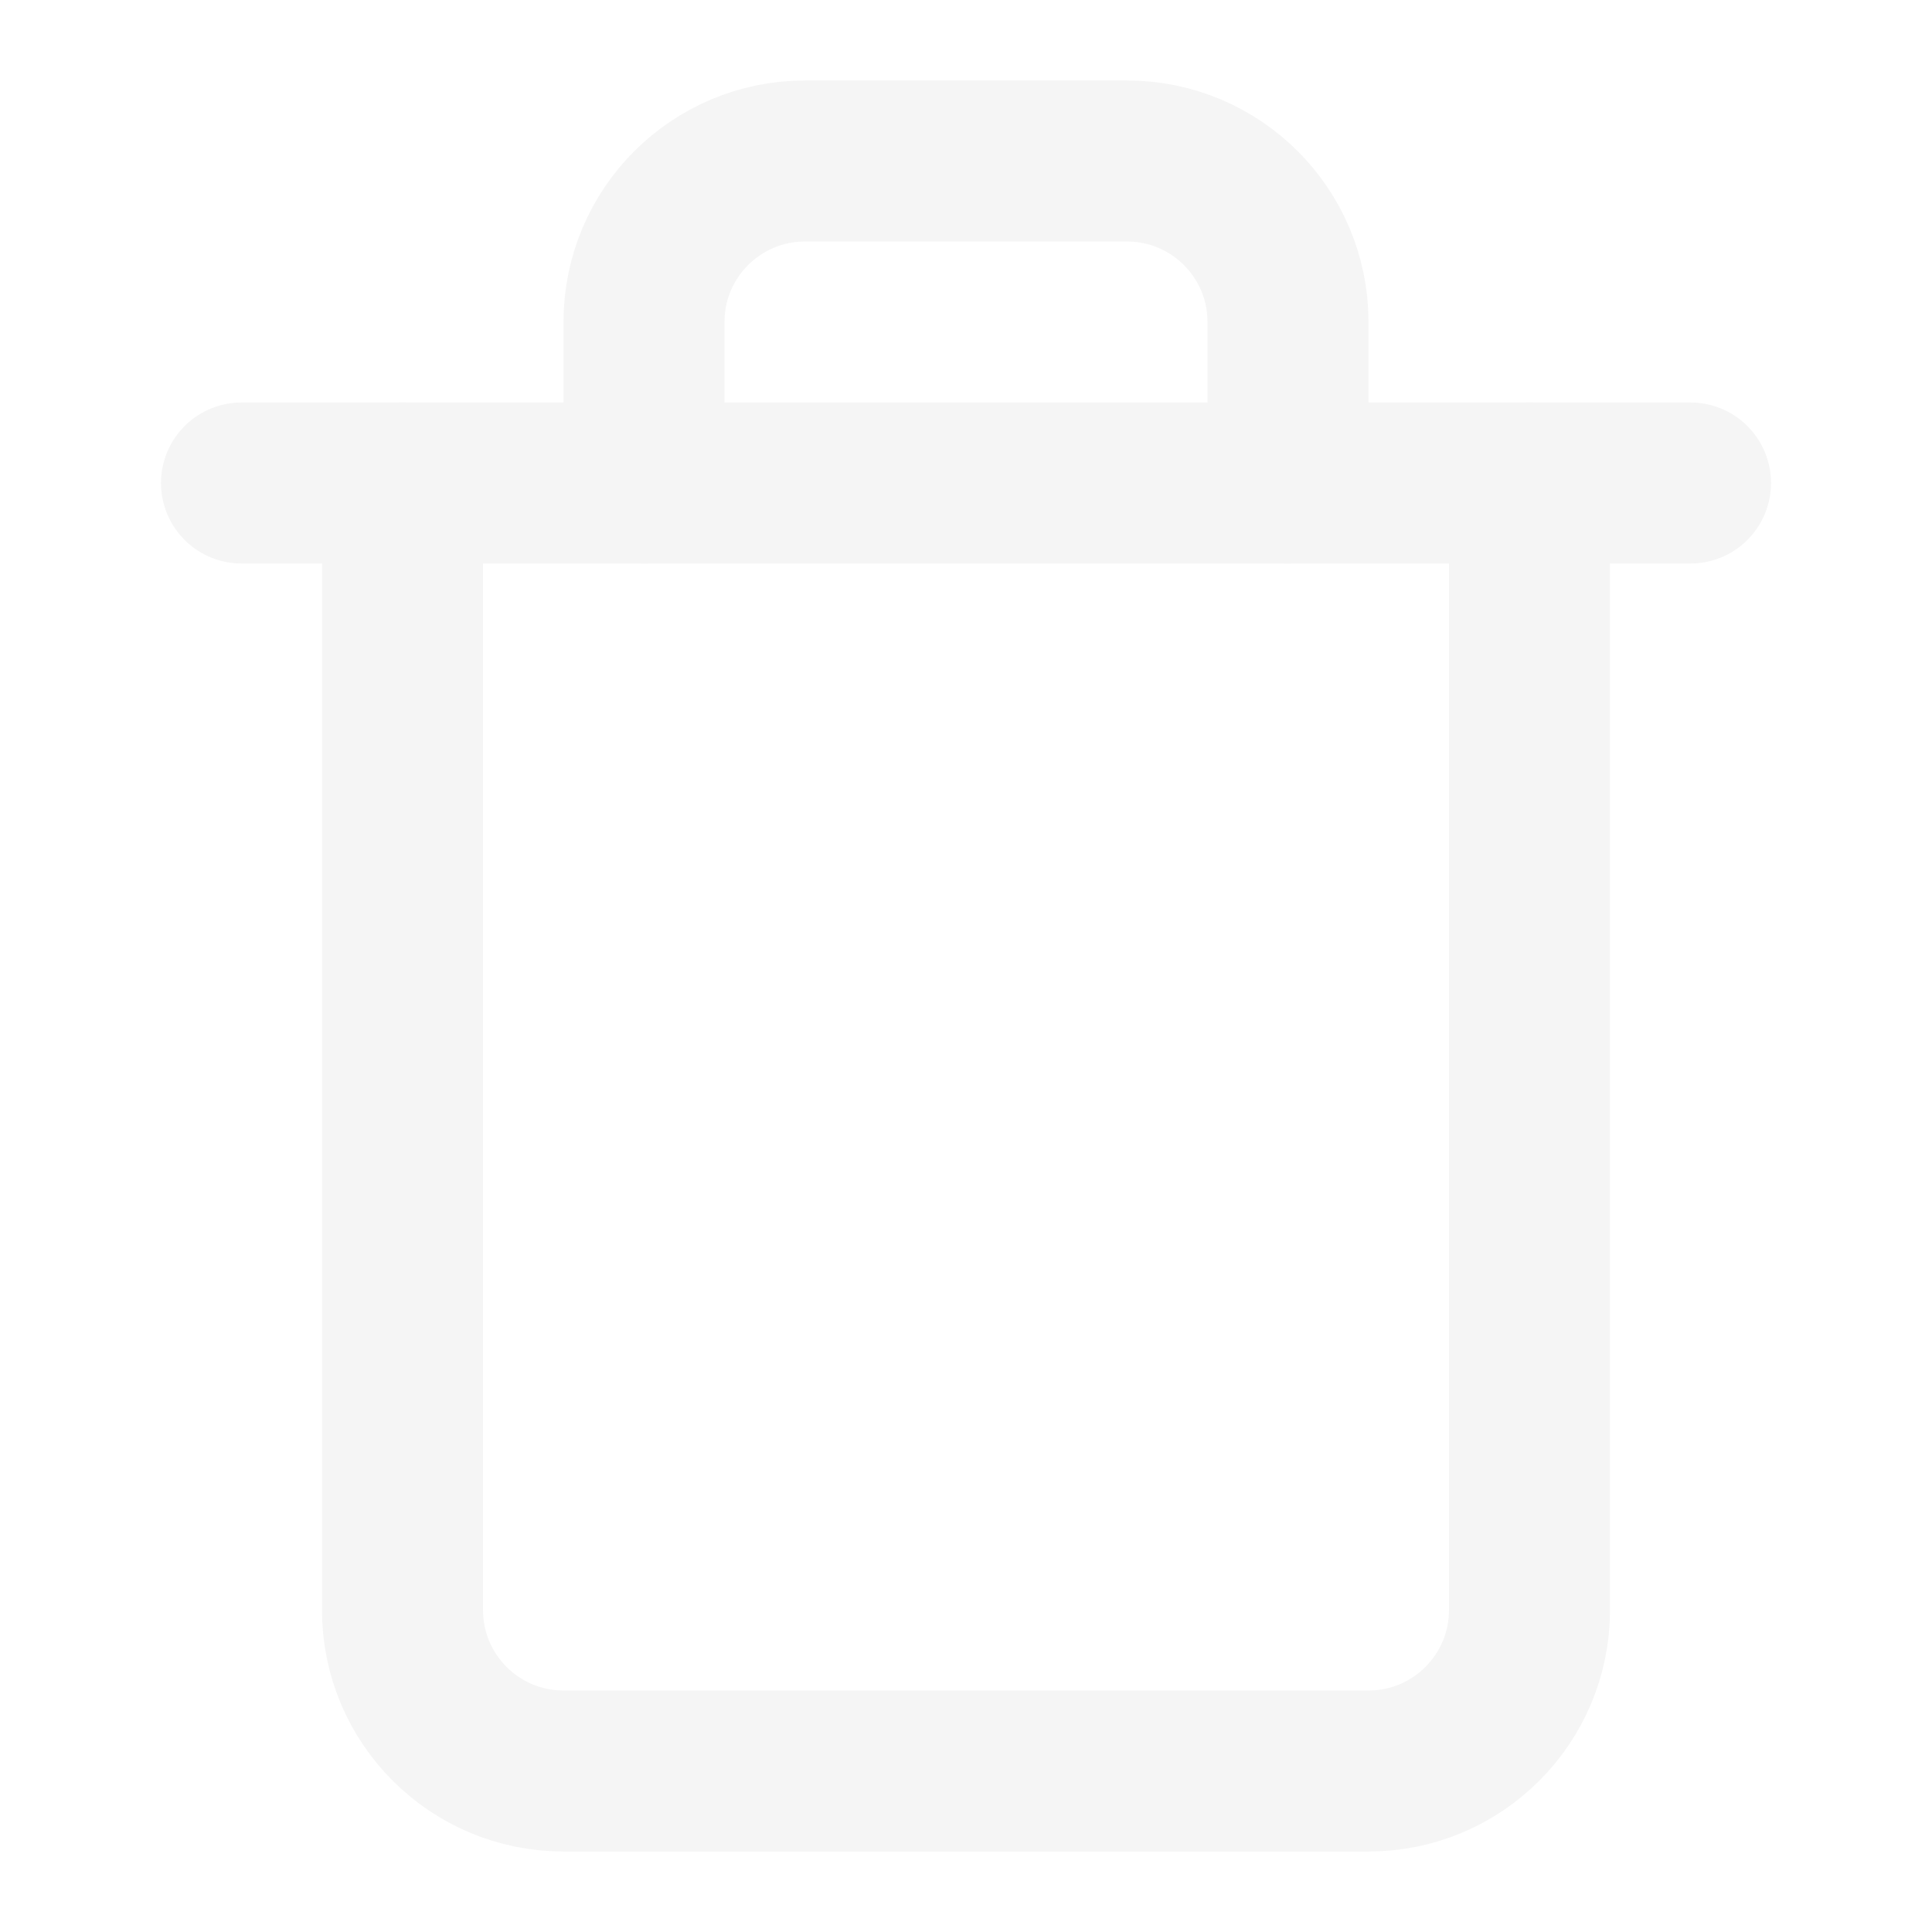
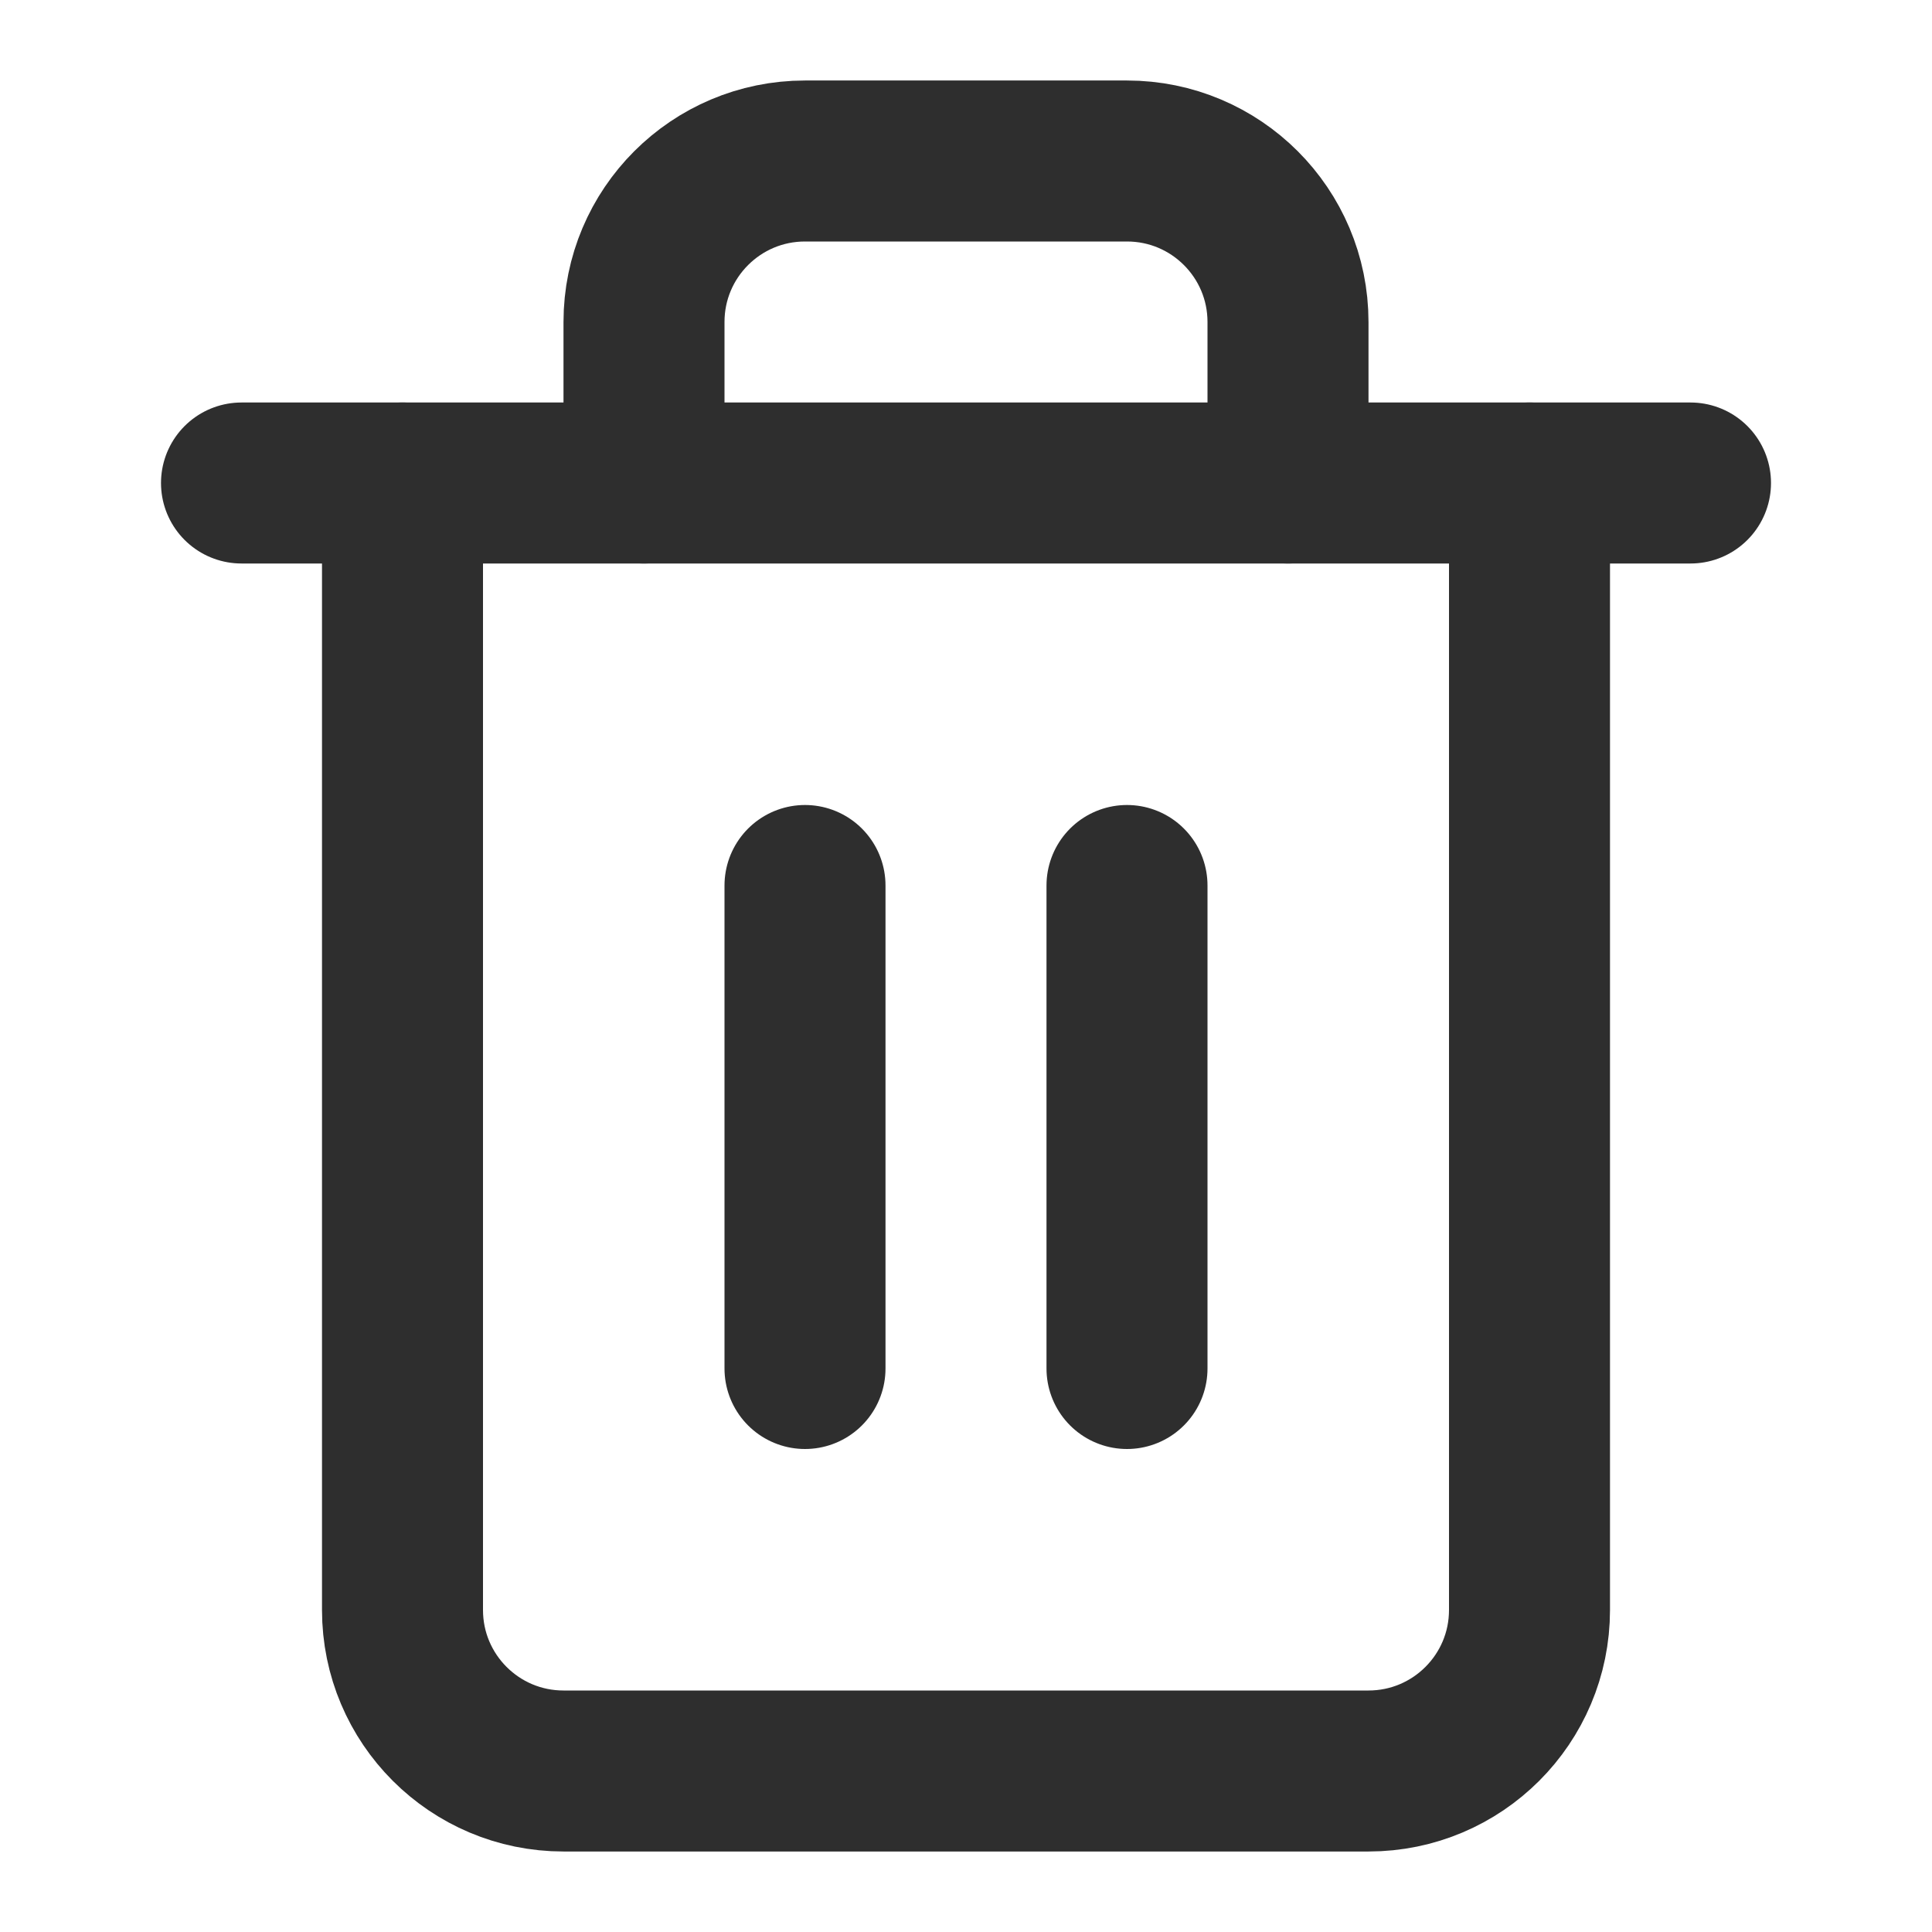
- <svg xmlns="http://www.w3.org/2000/svg" width="16" height="16" viewBox="0 0 24 24" fill="none" stroke="#f5f5f5" stroke-width="2" stroke-linecap="round" stroke-linejoin="round" class="feather feather-trash">
+ <svg xmlns="http://www.w3.org/2000/svg" width="16" height="16" viewBox="0 0 24 24" fill="none" stroke="hsl(0, 0%, 18%)" stroke-width="2" stroke-linecap="round" stroke-linejoin="round" class="feather feather-trash-2">
  <polyline points="3 6 5 6 21 6" />
  <path d="M19 6v14a2 2 0 0 1-2 2H7a2 2 0 0 1-2-2V6m3 0V4a2 2 0 0 1 2-2h4a2 2 0 0 1 2 2v2" />
+   <line x1="10" y1="11" x2="10" y2="17" />
+   <line x1="14" y1="11" x2="14" y2="17" />
</svg>
